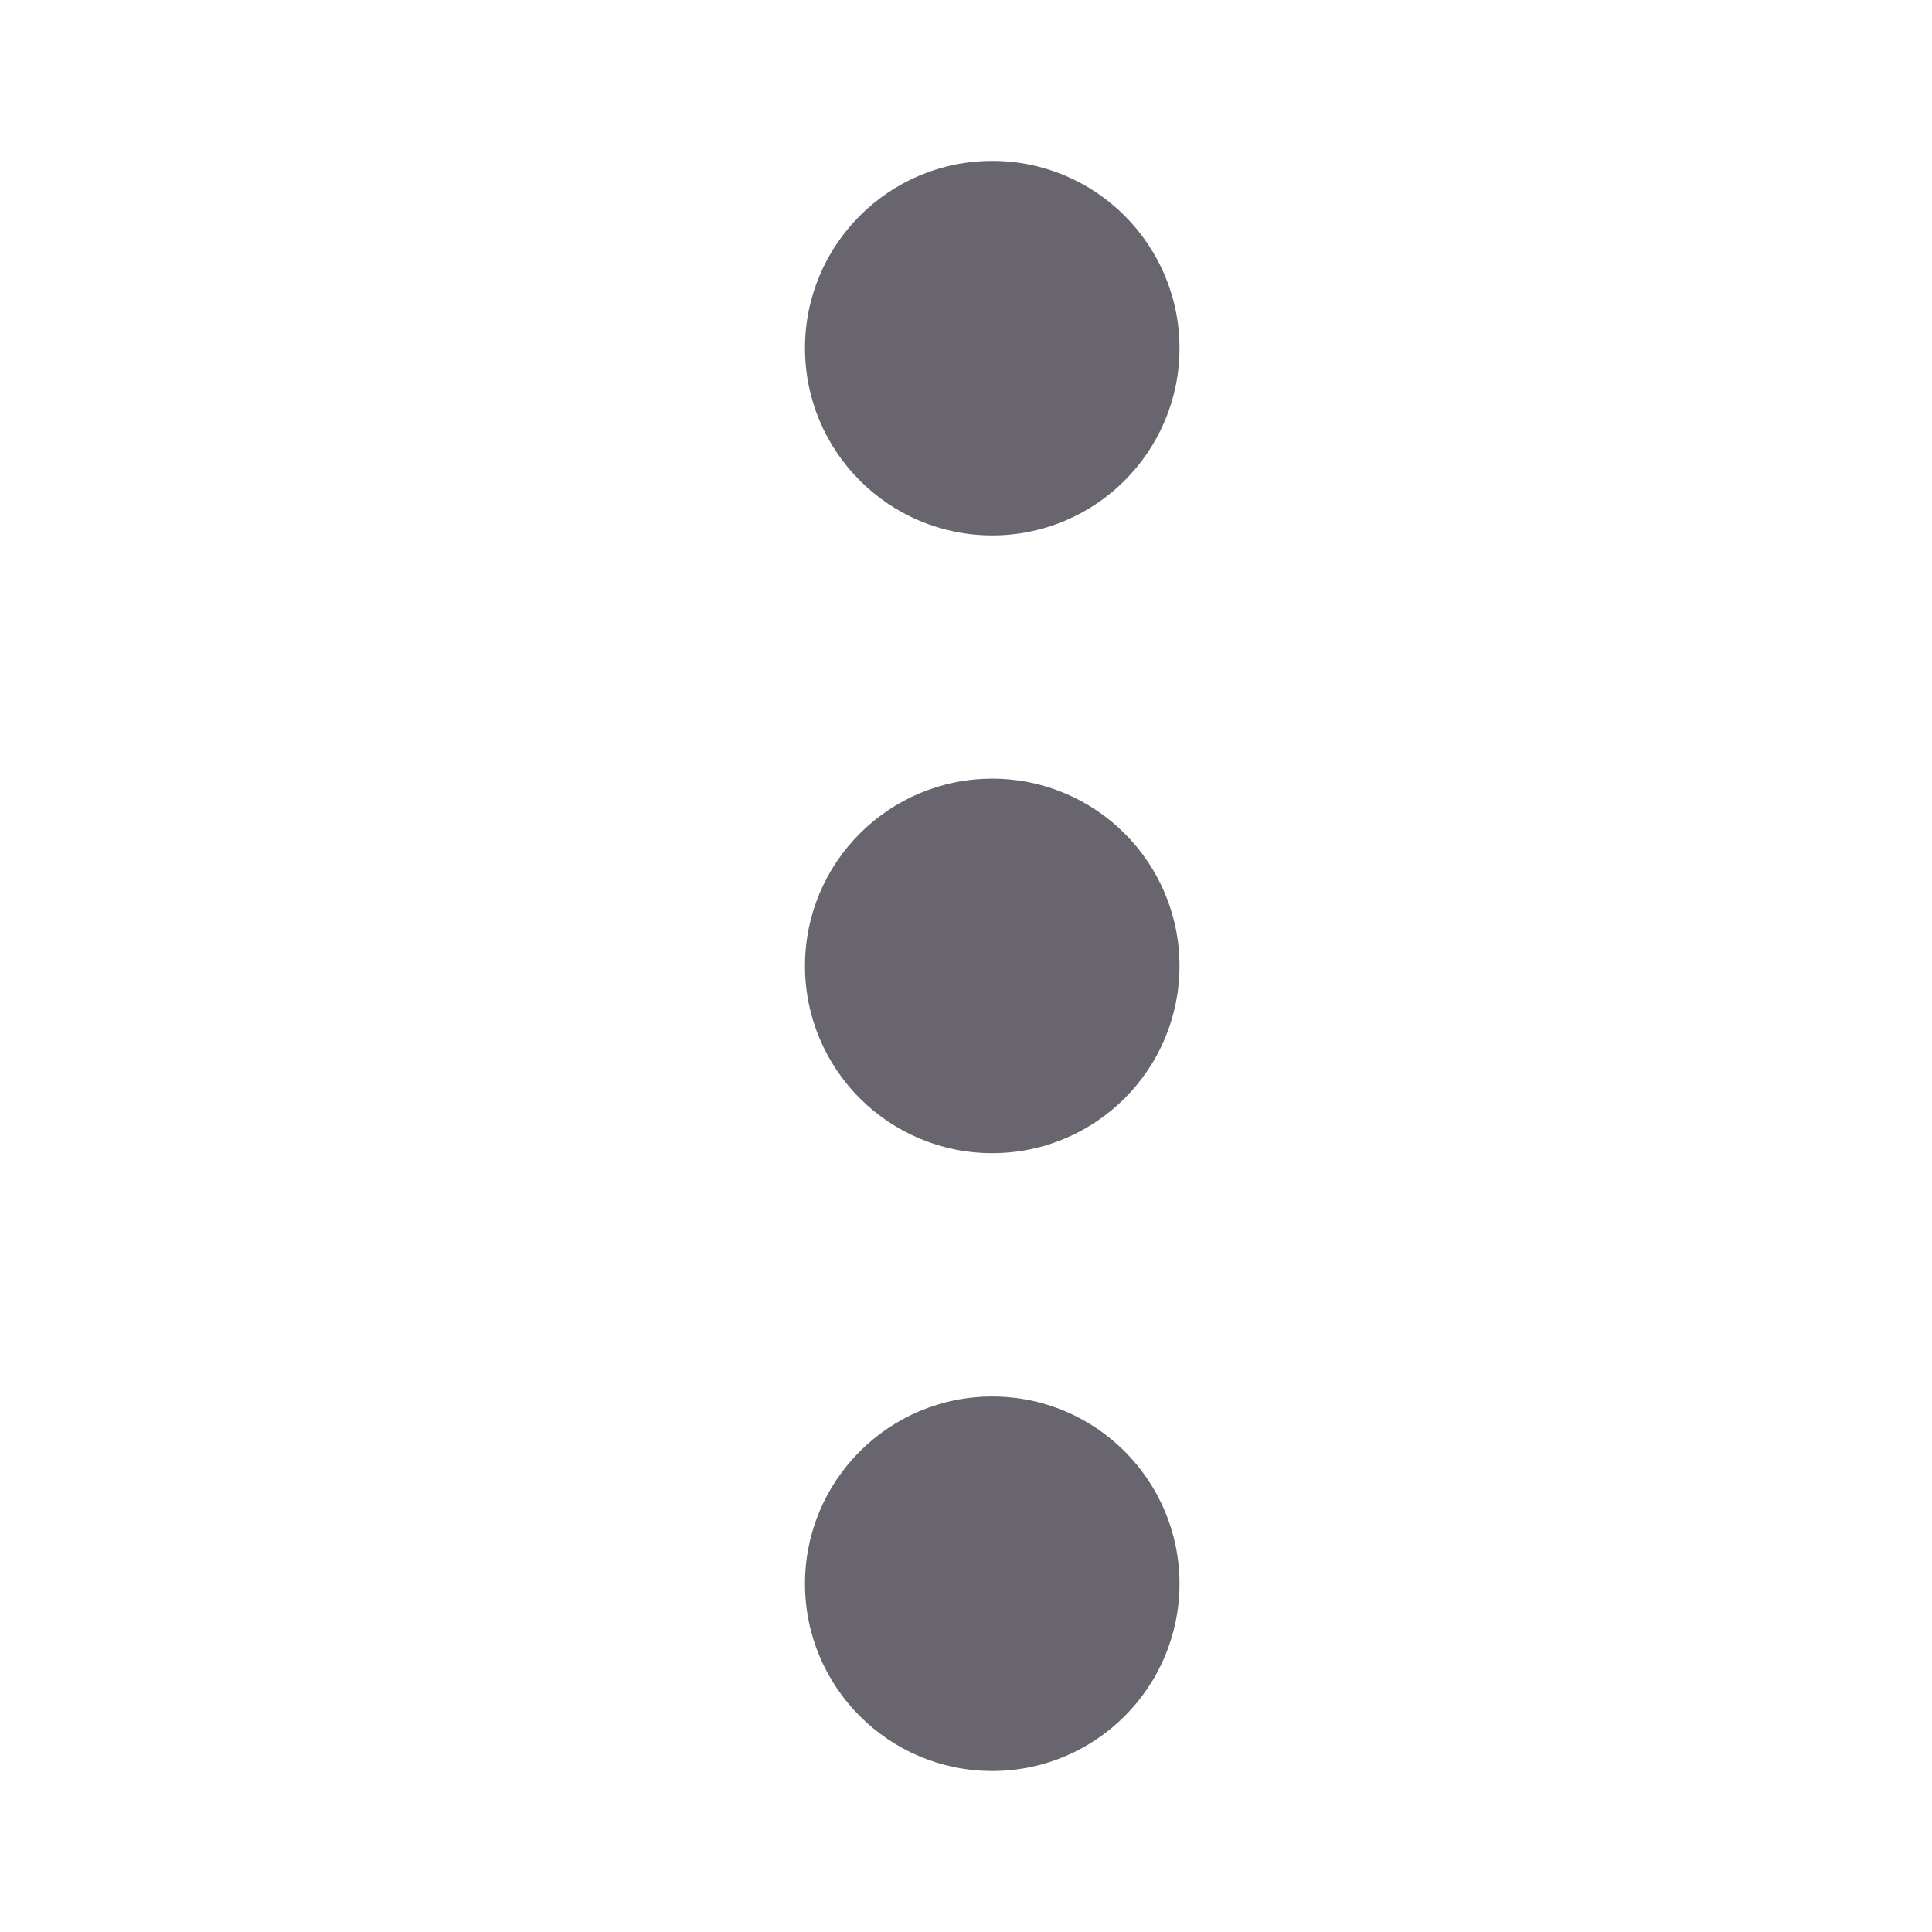
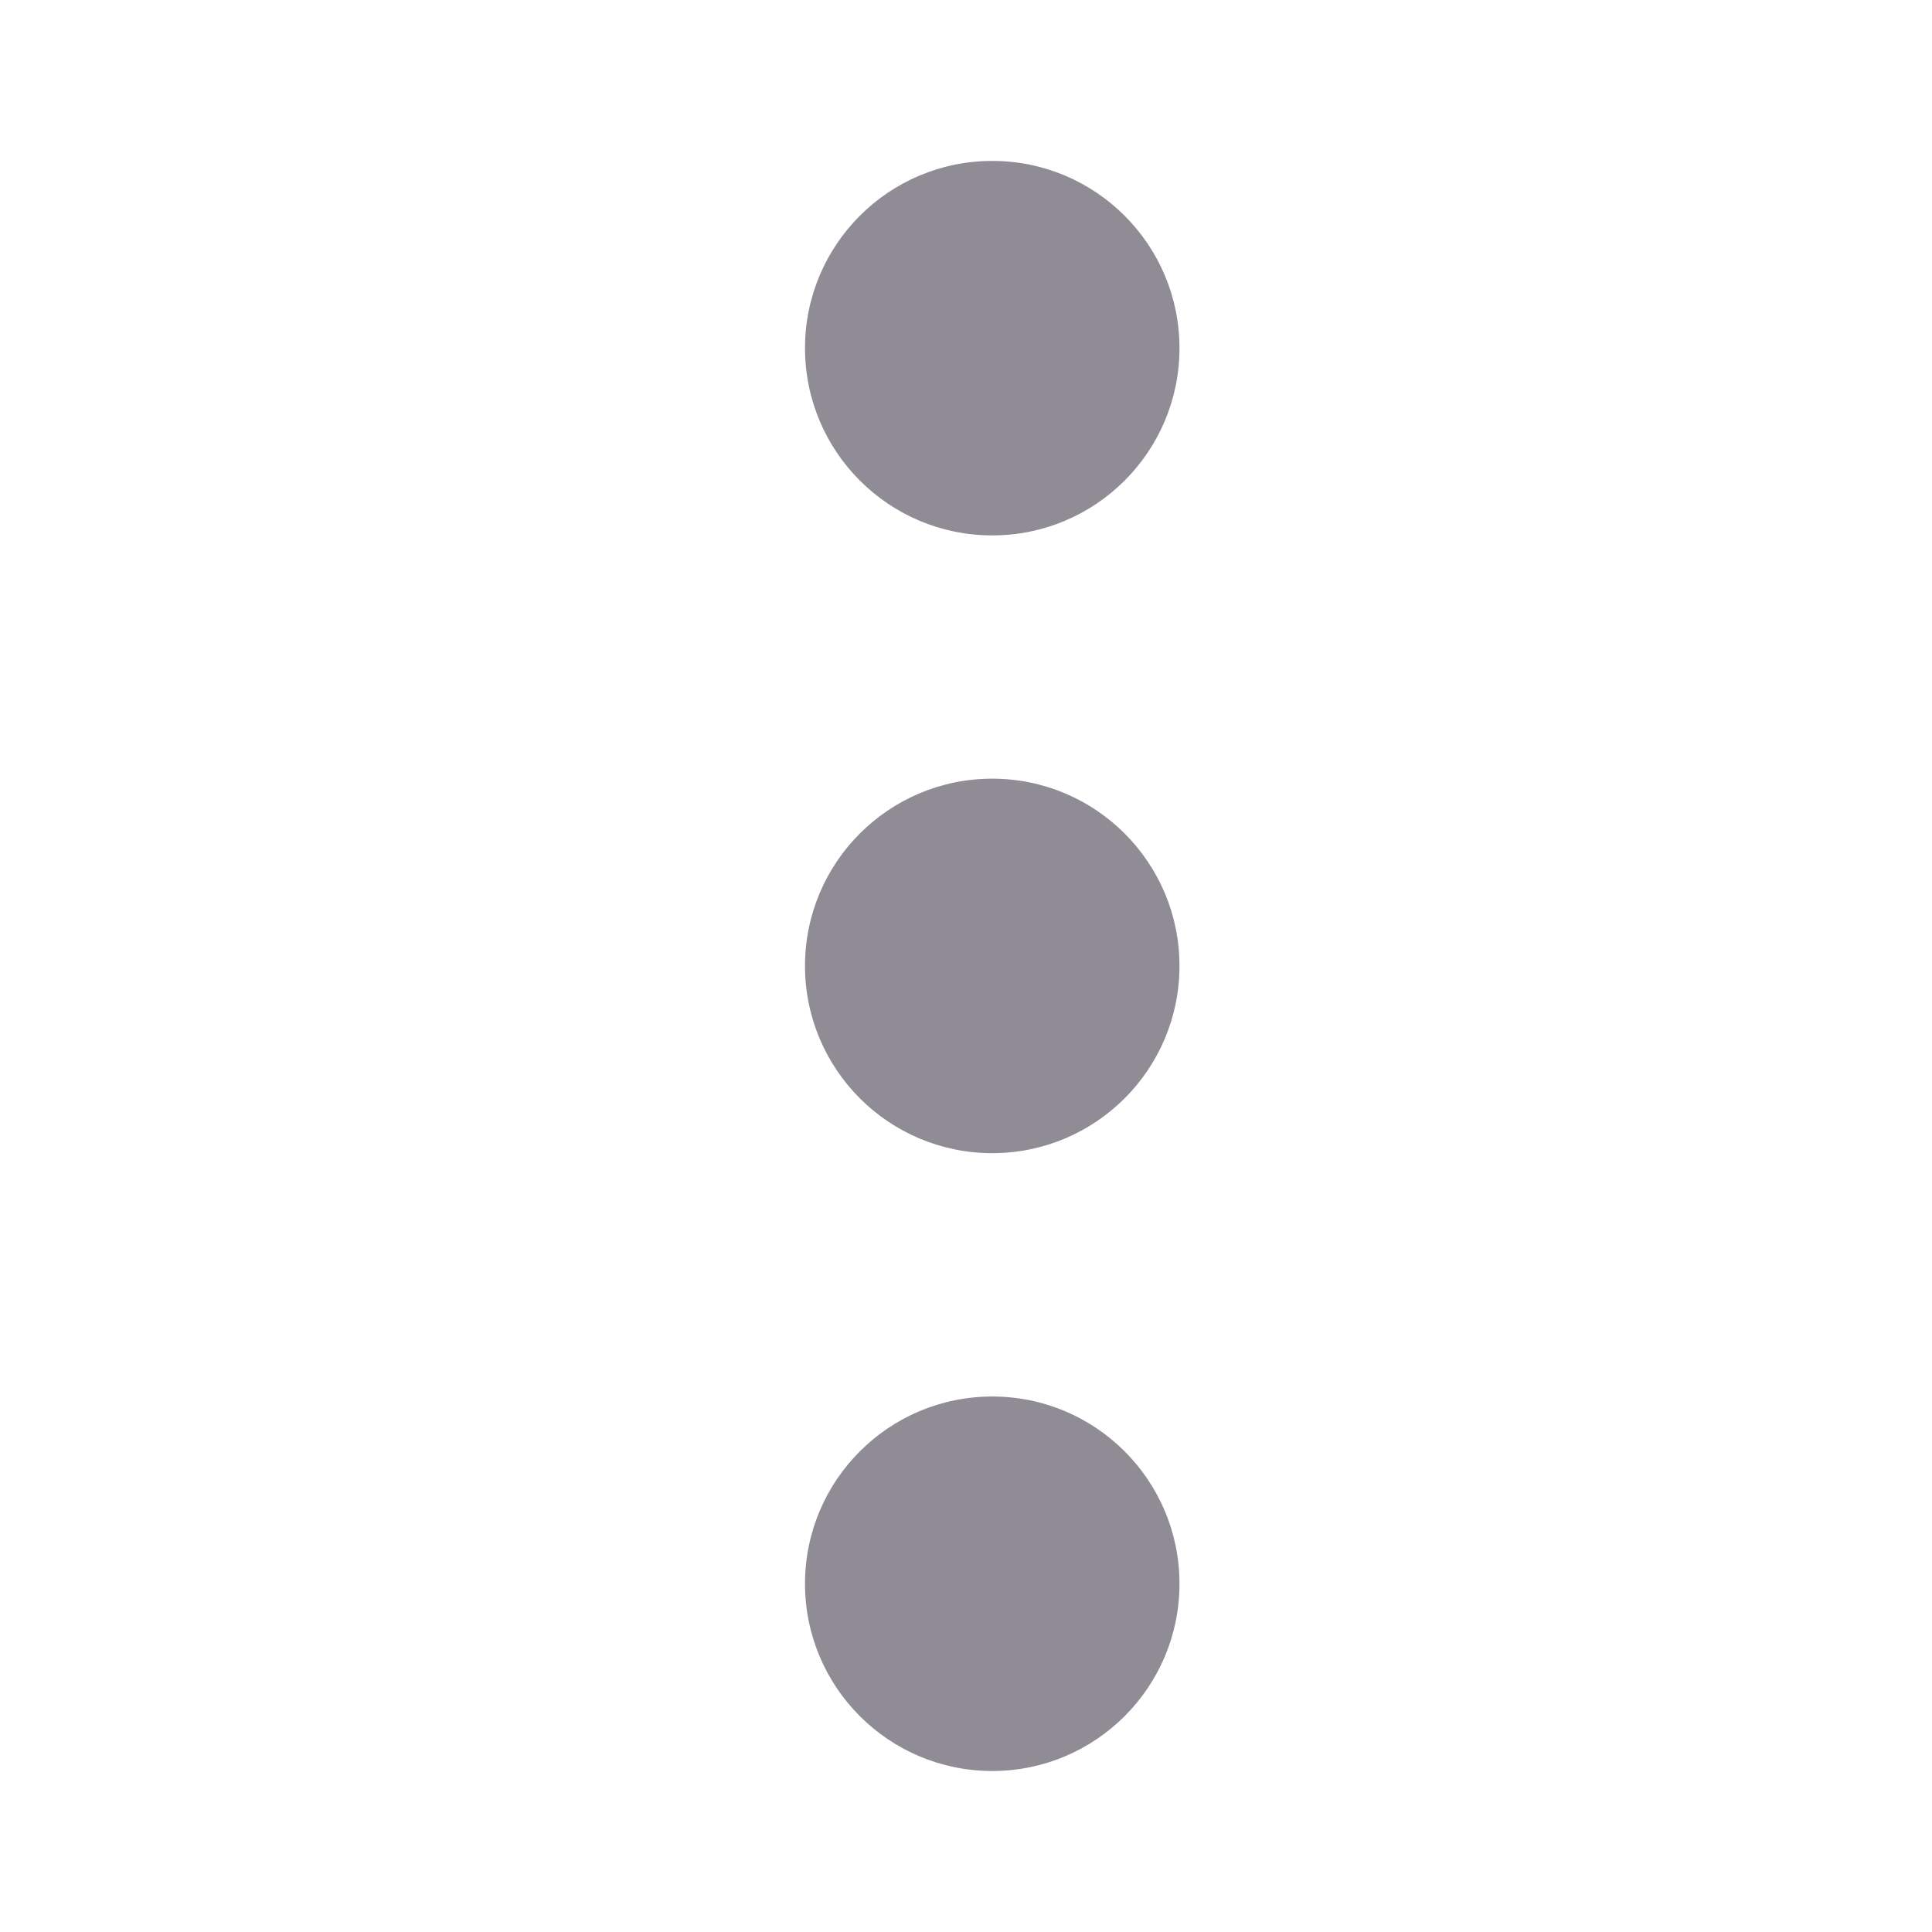
<svg xmlns="http://www.w3.org/2000/svg" width="24" height="24" viewBox="0 0 24 24">
  <defs>
    <style type="text/css">
-             .cls-1{fill:#69656F}.cls-2{fill:none}
+             .cls-1{fill:#908c96}.cls-2{fill:none}
        </style>
  </defs>
  <g id="ic-menu-hover" transform="translate(-1305 -403.703)">
    <g id="Group_8259" data-name="Group 8259" transform="translate(1315 405.702)">
      <circle id="Ellipse_34" cx="2.326" cy="2.326" r="2.326" class="cls-1" data-name="Ellipse 34" />
      <circle id="Ellipse_35" cx="2.326" cy="2.326" r="2.326" class="cls-1" data-name="Ellipse 35" transform="translate(0 15.349)" />
      <circle id="Ellipse_36" cx="2.326" cy="2.326" r="2.326" class="cls-1" data-name="Ellipse 36" transform="translate(0 7.674)" />
    </g>
    <path id="Rectangle_3773" d="M0 0h24v24H0z" class="cls-2" data-name="Rectangle 3773" transform="translate(1305 403.703)" />
  </g>
</svg>
